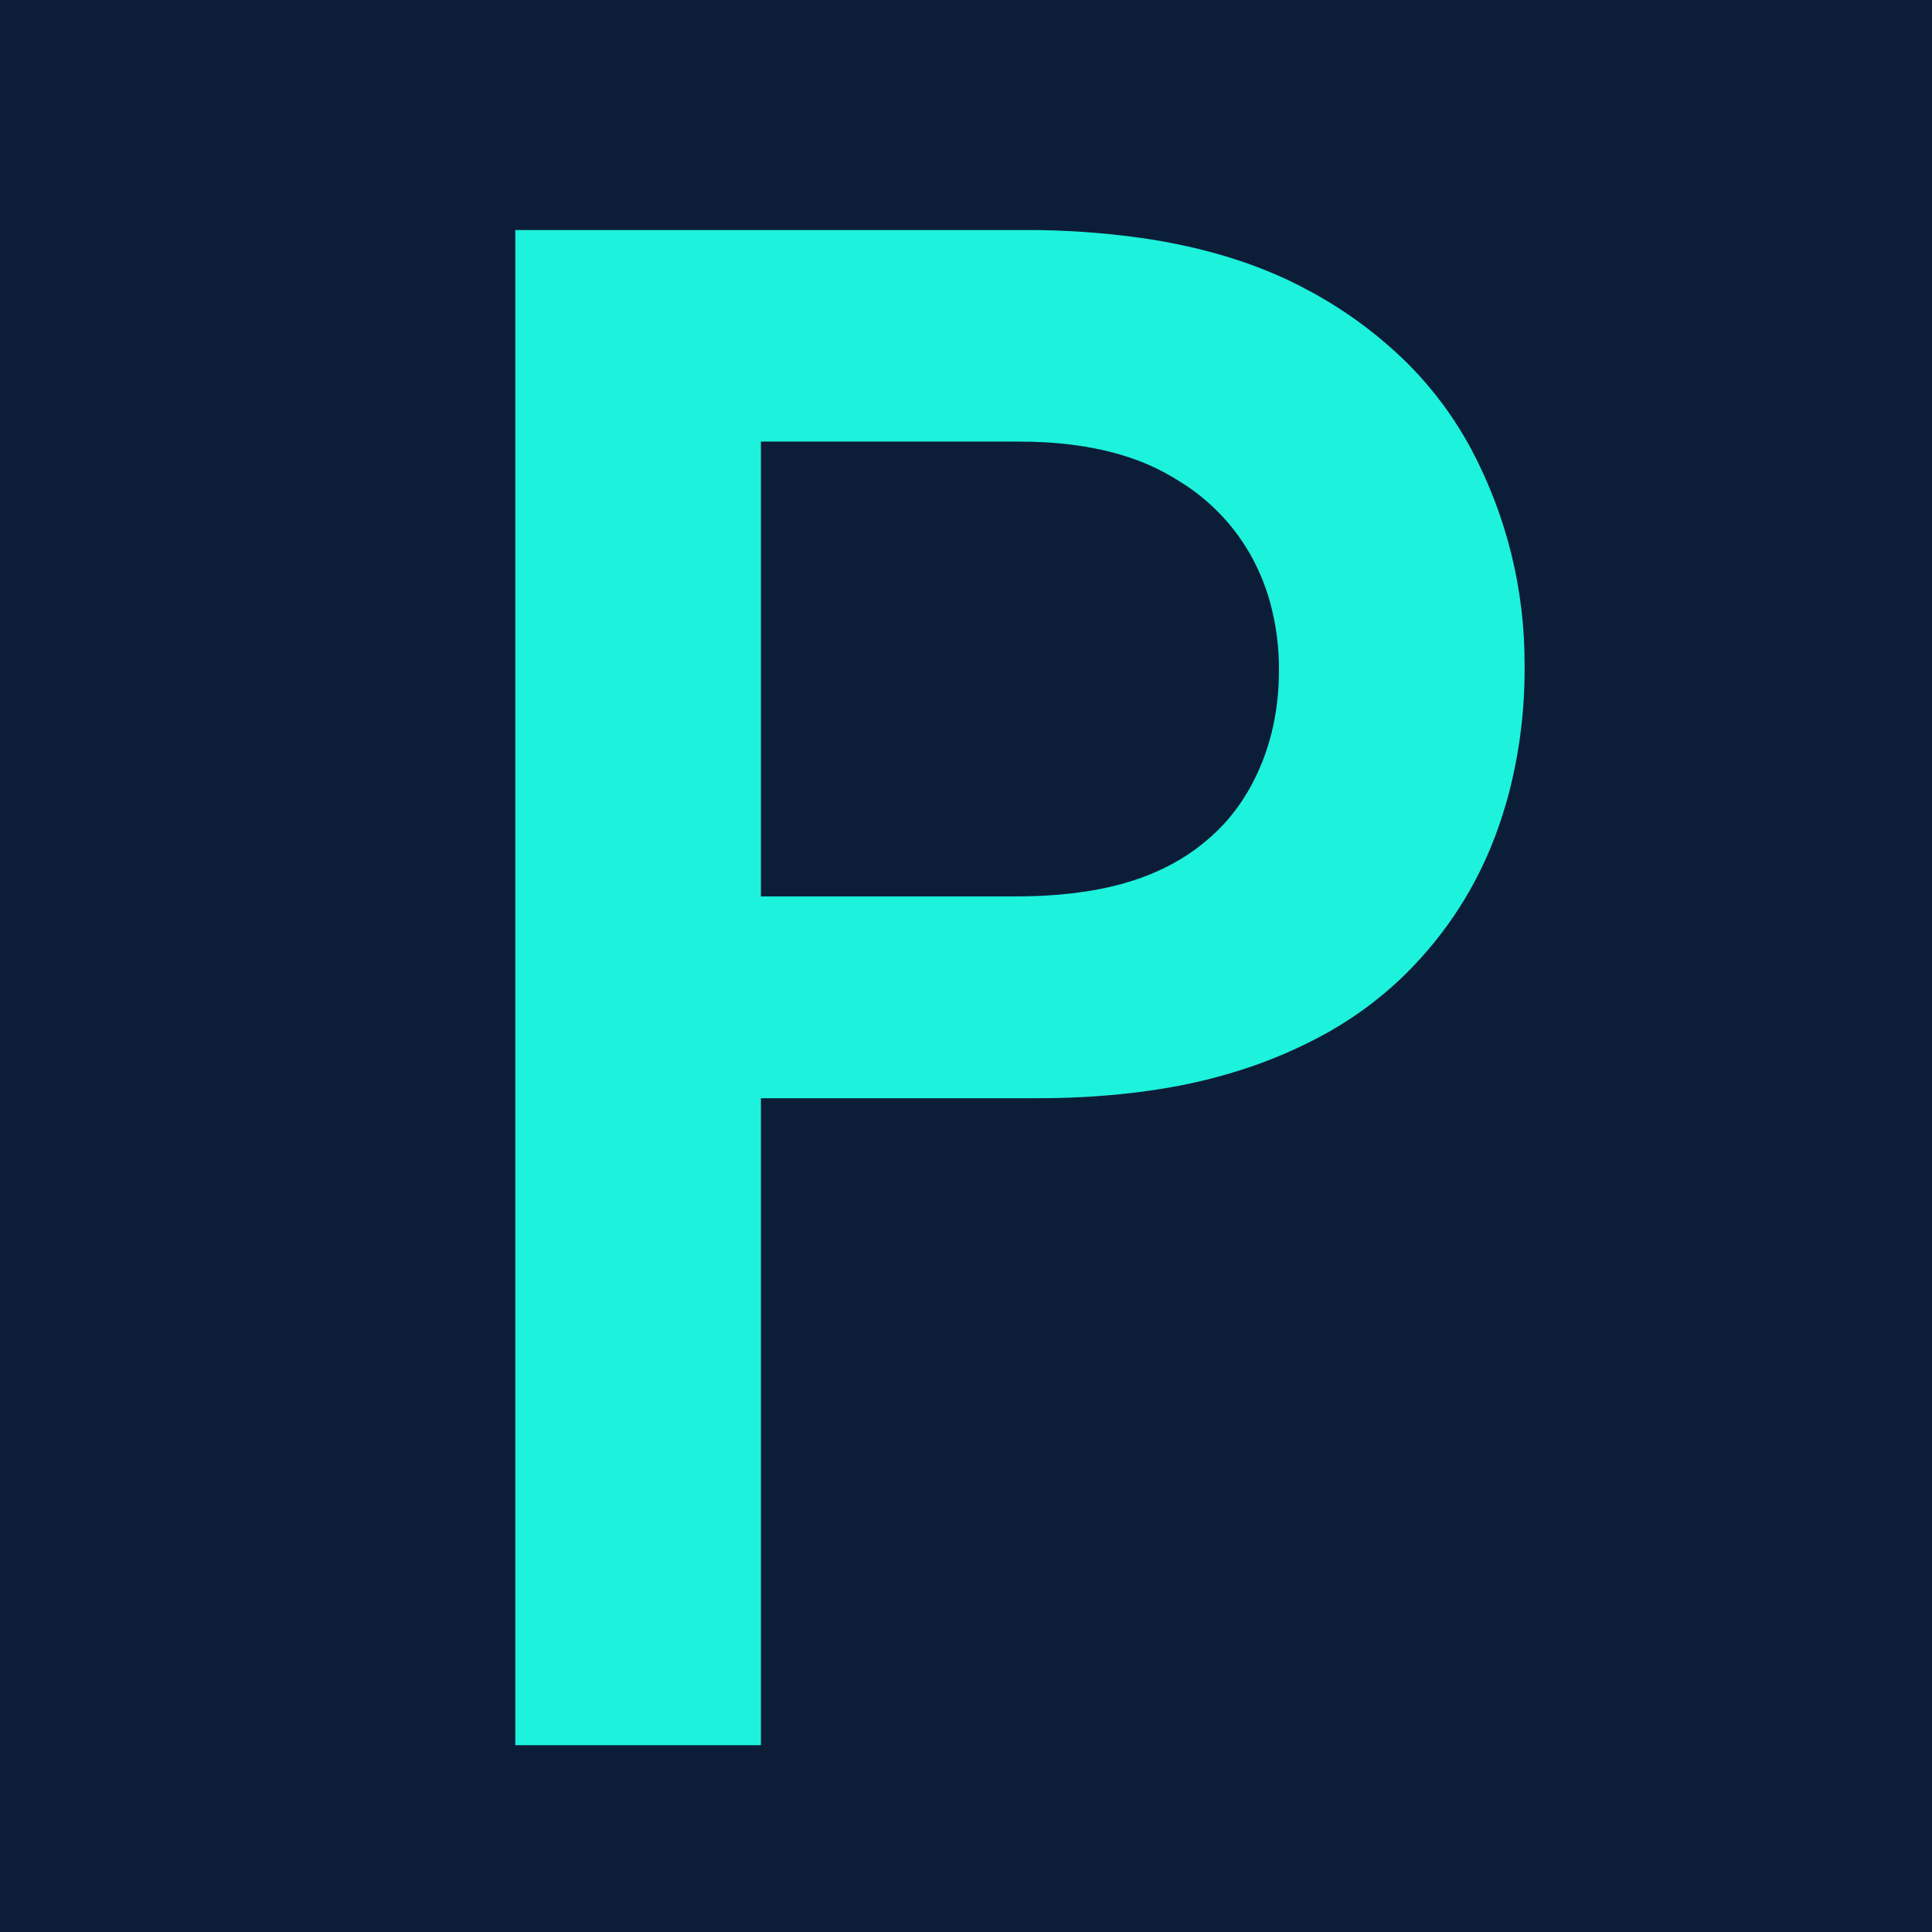
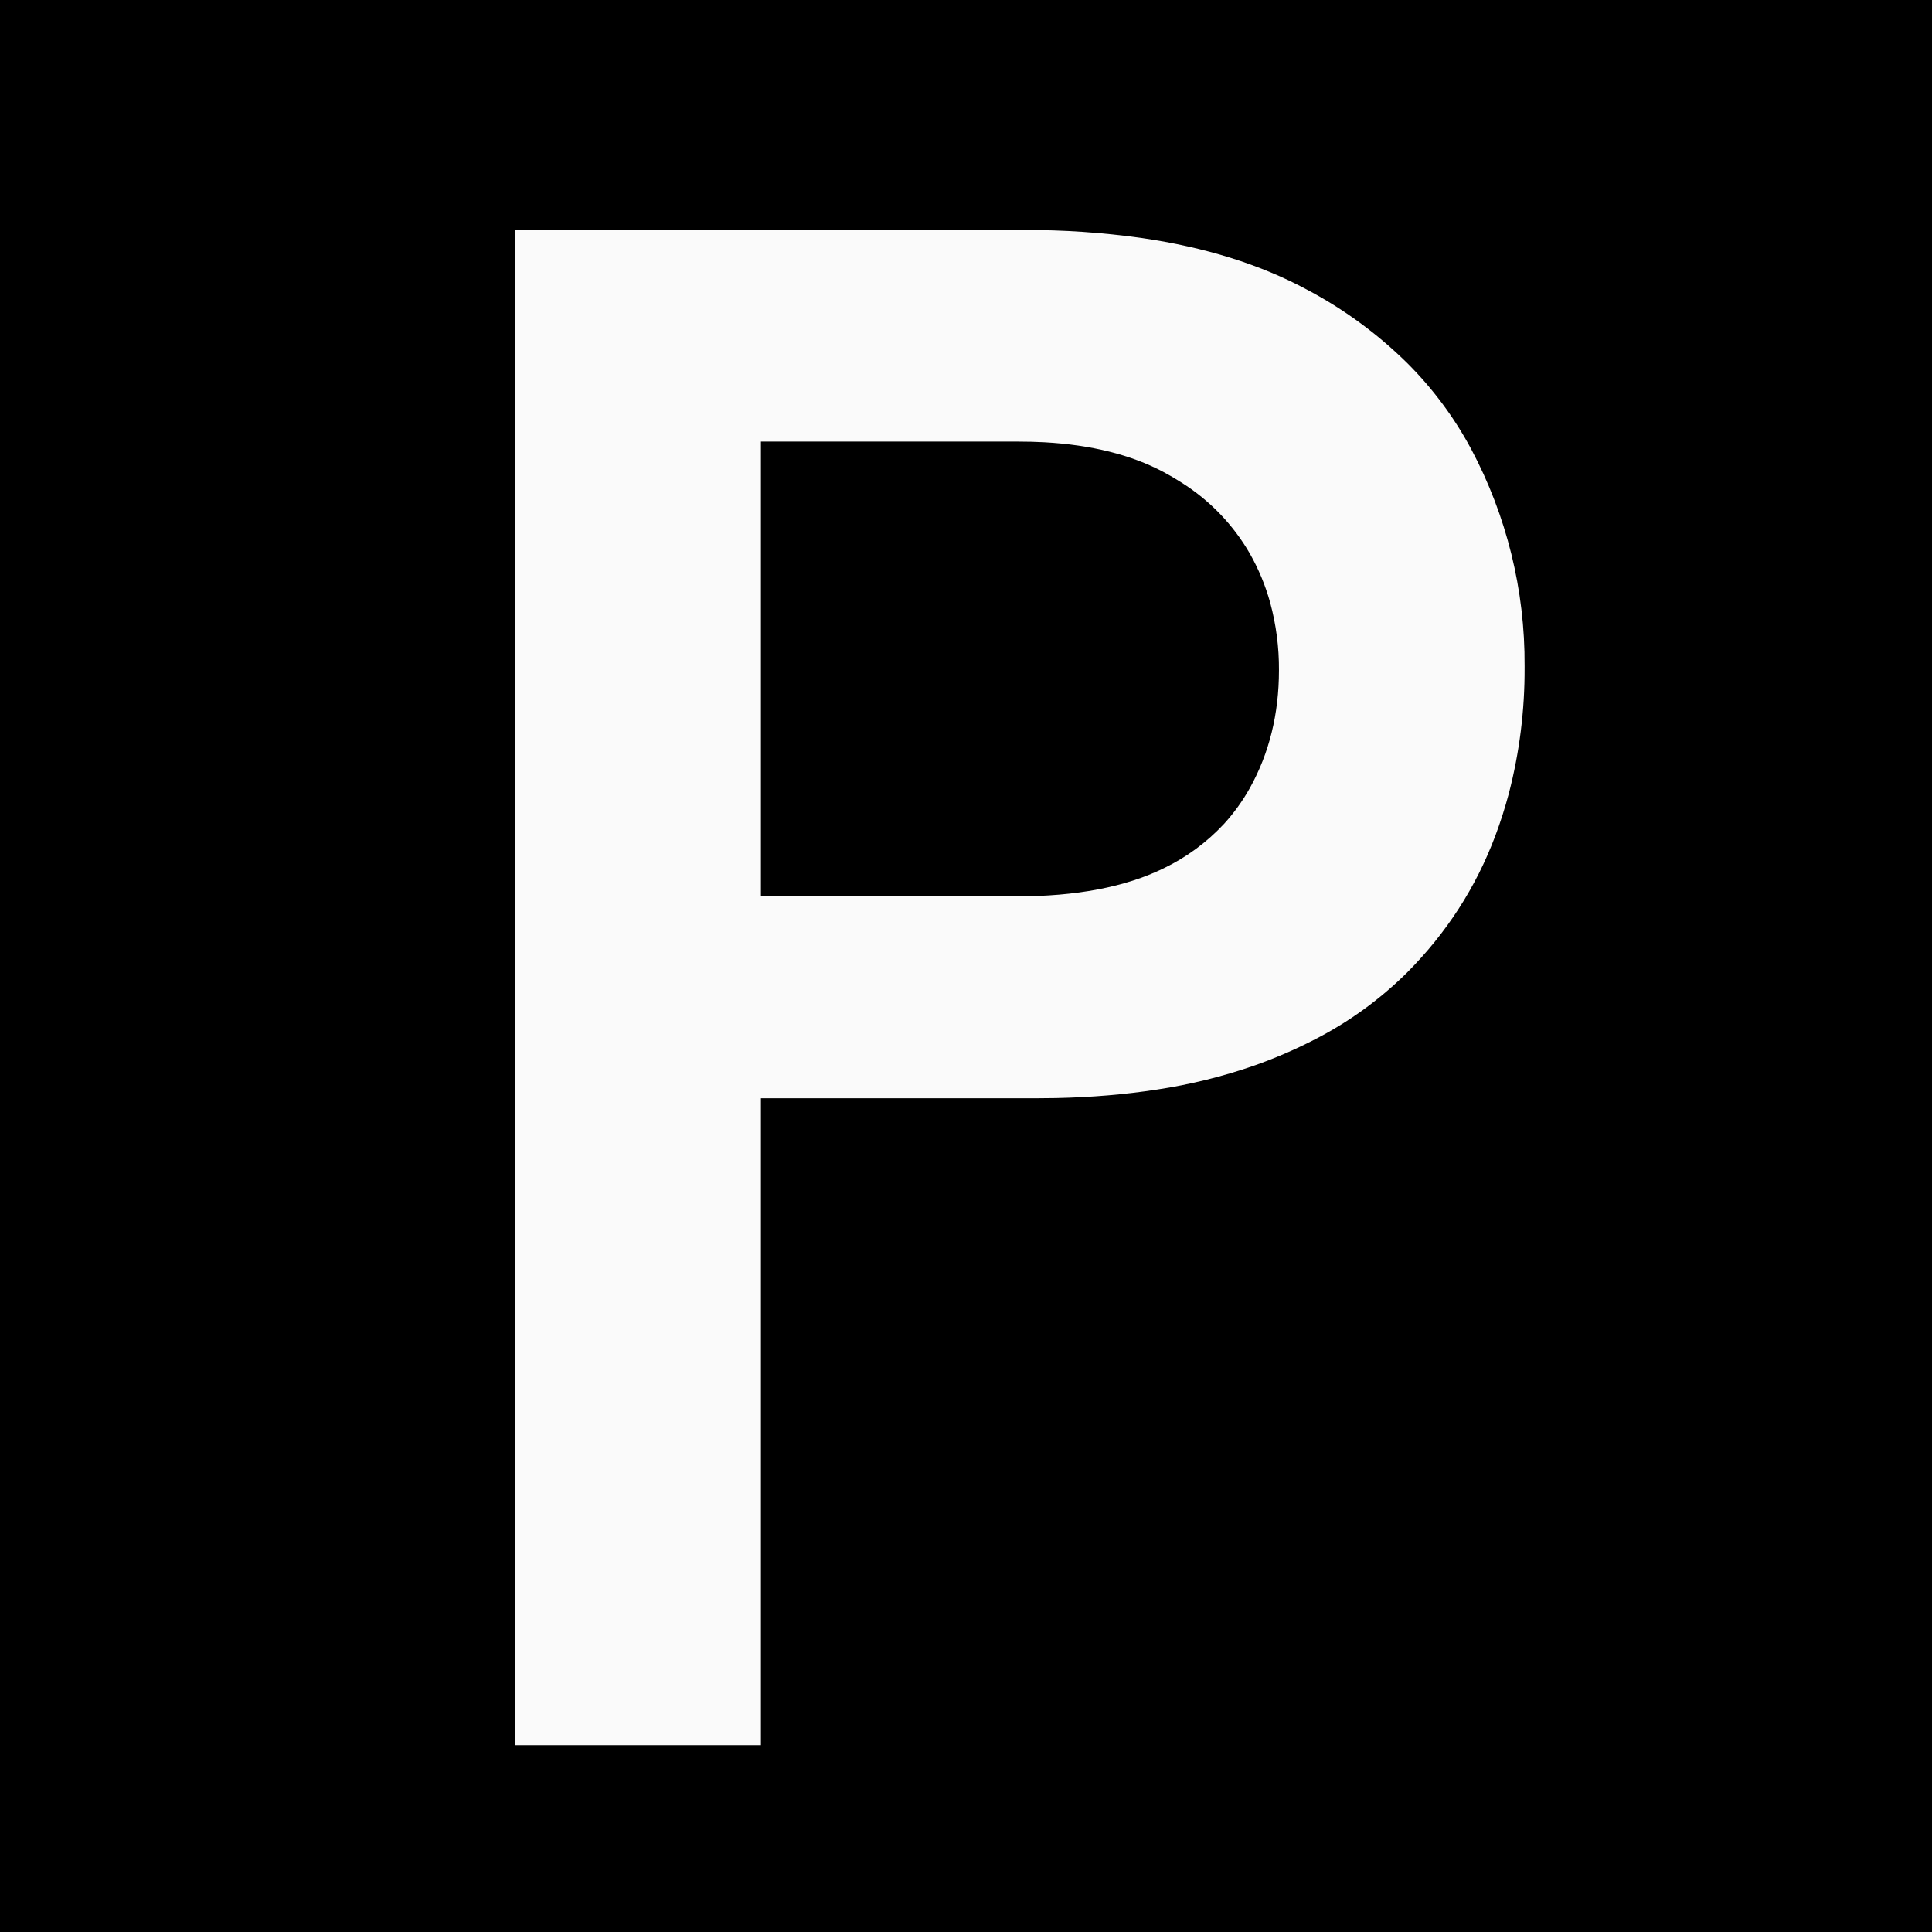
<svg xmlns="http://www.w3.org/2000/svg" viewBox="-26.071 -11.588 103.708 103.709">
-   <rect x="-42.584" y="-13.76" width="138.47" height="110.66" style="stroke: rgb(0, 0, 0); fill: rgb(12, 29, 55);" />
-   <path d="M 14.775 82.092 L 1.59 82.092 L 1.59 0.759 L 28.875 0.759 C 31.002 0.749 33.125 0.894 35.233 1.191 C 38.627 1.686 41.577 2.608 44.084 3.958 C 46.058 5 47.87 6.328 49.462 7.896 C 50.827 9.255 51.985 10.811 52.896 12.508 C 54.806 16.092 55.793 20.096 55.769 24.159 C 55.769 24.192 55.769 24.224 55.769 24.258 C 55.779 26.532 55.495 28.799 54.924 31.001 C 54.72 31.767 54.48 32.523 54.202 33.265 C 53.157 36.051 51.569 38.509 49.437 40.642 C 47.978 42.083 46.307 43.291 44.479 44.222 C 43.445 44.755 42.374 45.215 41.278 45.603 C 39.577 46.196 37.823 46.629 36.043 46.897 C 34.346 47.16 32.536 47.314 30.61 47.355 C 30.249 47.362 29.888 47.366 29.528 47.366 L 14.775 47.366 L 14.775 82.092 Z M 14.775 12.117 L 14.775 36.53 L 28.483 36.53 C 31.703 36.53 34.336 36.028 36.382 35.028 C 37.603 34.443 38.706 33.634 39.63 32.642 C 40.165 32.057 40.63 31.412 41.017 30.72 C 42.061 28.848 42.583 26.738 42.583 24.389 C 42.591 23.166 42.433 21.949 42.114 20.769 C 41.859 19.844 41.49 18.956 41.017 18.122 C 40.122 16.573 38.862 15.264 37.348 14.314 C 37.033 14.112 36.711 13.923 36.382 13.748 C 34.643 12.824 32.511 12.292 29.987 12.153 C 29.529 12.129 29.071 12.116 28.614 12.117 L 14.775 12.117 Z" vectoreffect="non-scaling-stroke" style="fill: rgb(29, 242, 221);" />
+   <rect x="-42.584" y="-13.76" width="138.47" height="110.66" style="stroke: rgb(0, 0, 0); fill: #1d2021';" />
+   <path d="M 14.775 82.092 L 1.59 82.092 L 1.59 0.759 L 28.875 0.759 C 31.002 0.749 33.125 0.894 35.233 1.191 C 38.627 1.686 41.577 2.608 44.084 3.958 C 46.058 5 47.87 6.328 49.462 7.896 C 50.827 9.255 51.985 10.811 52.896 12.508 C 54.806 16.092 55.793 20.096 55.769 24.159 C 55.769 24.192 55.769 24.224 55.769 24.258 C 55.779 26.532 55.495 28.799 54.924 31.001 C 54.72 31.767 54.48 32.523 54.202 33.265 C 53.157 36.051 51.569 38.509 49.437 40.642 C 47.978 42.083 46.307 43.291 44.479 44.222 C 43.445 44.755 42.374 45.215 41.278 45.603 C 39.577 46.196 37.823 46.629 36.043 46.897 C 34.346 47.16 32.536 47.314 30.61 47.355 C 30.249 47.362 29.888 47.366 29.528 47.366 L 14.775 47.366 L 14.775 82.092 Z M 14.775 12.117 L 14.775 36.53 L 28.483 36.53 C 31.703 36.53 34.336 36.028 36.382 35.028 C 37.603 34.443 38.706 33.634 39.63 32.642 C 40.165 32.057 40.63 31.412 41.017 30.72 C 42.061 28.848 42.583 26.738 42.583 24.389 C 42.591 23.166 42.433 21.949 42.114 20.769 C 41.859 19.844 41.49 18.956 41.017 18.122 C 40.122 16.573 38.862 15.264 37.348 14.314 C 37.033 14.112 36.711 13.923 36.382 13.748 C 34.643 12.824 32.511 12.292 29.987 12.153 C 29.529 12.129 29.071 12.116 28.614 12.117 L 14.775 12.117 Z" vectoreffect="non-scaling-stroke" style="fill: rgb(250, 250, 250);" />
</svg>
